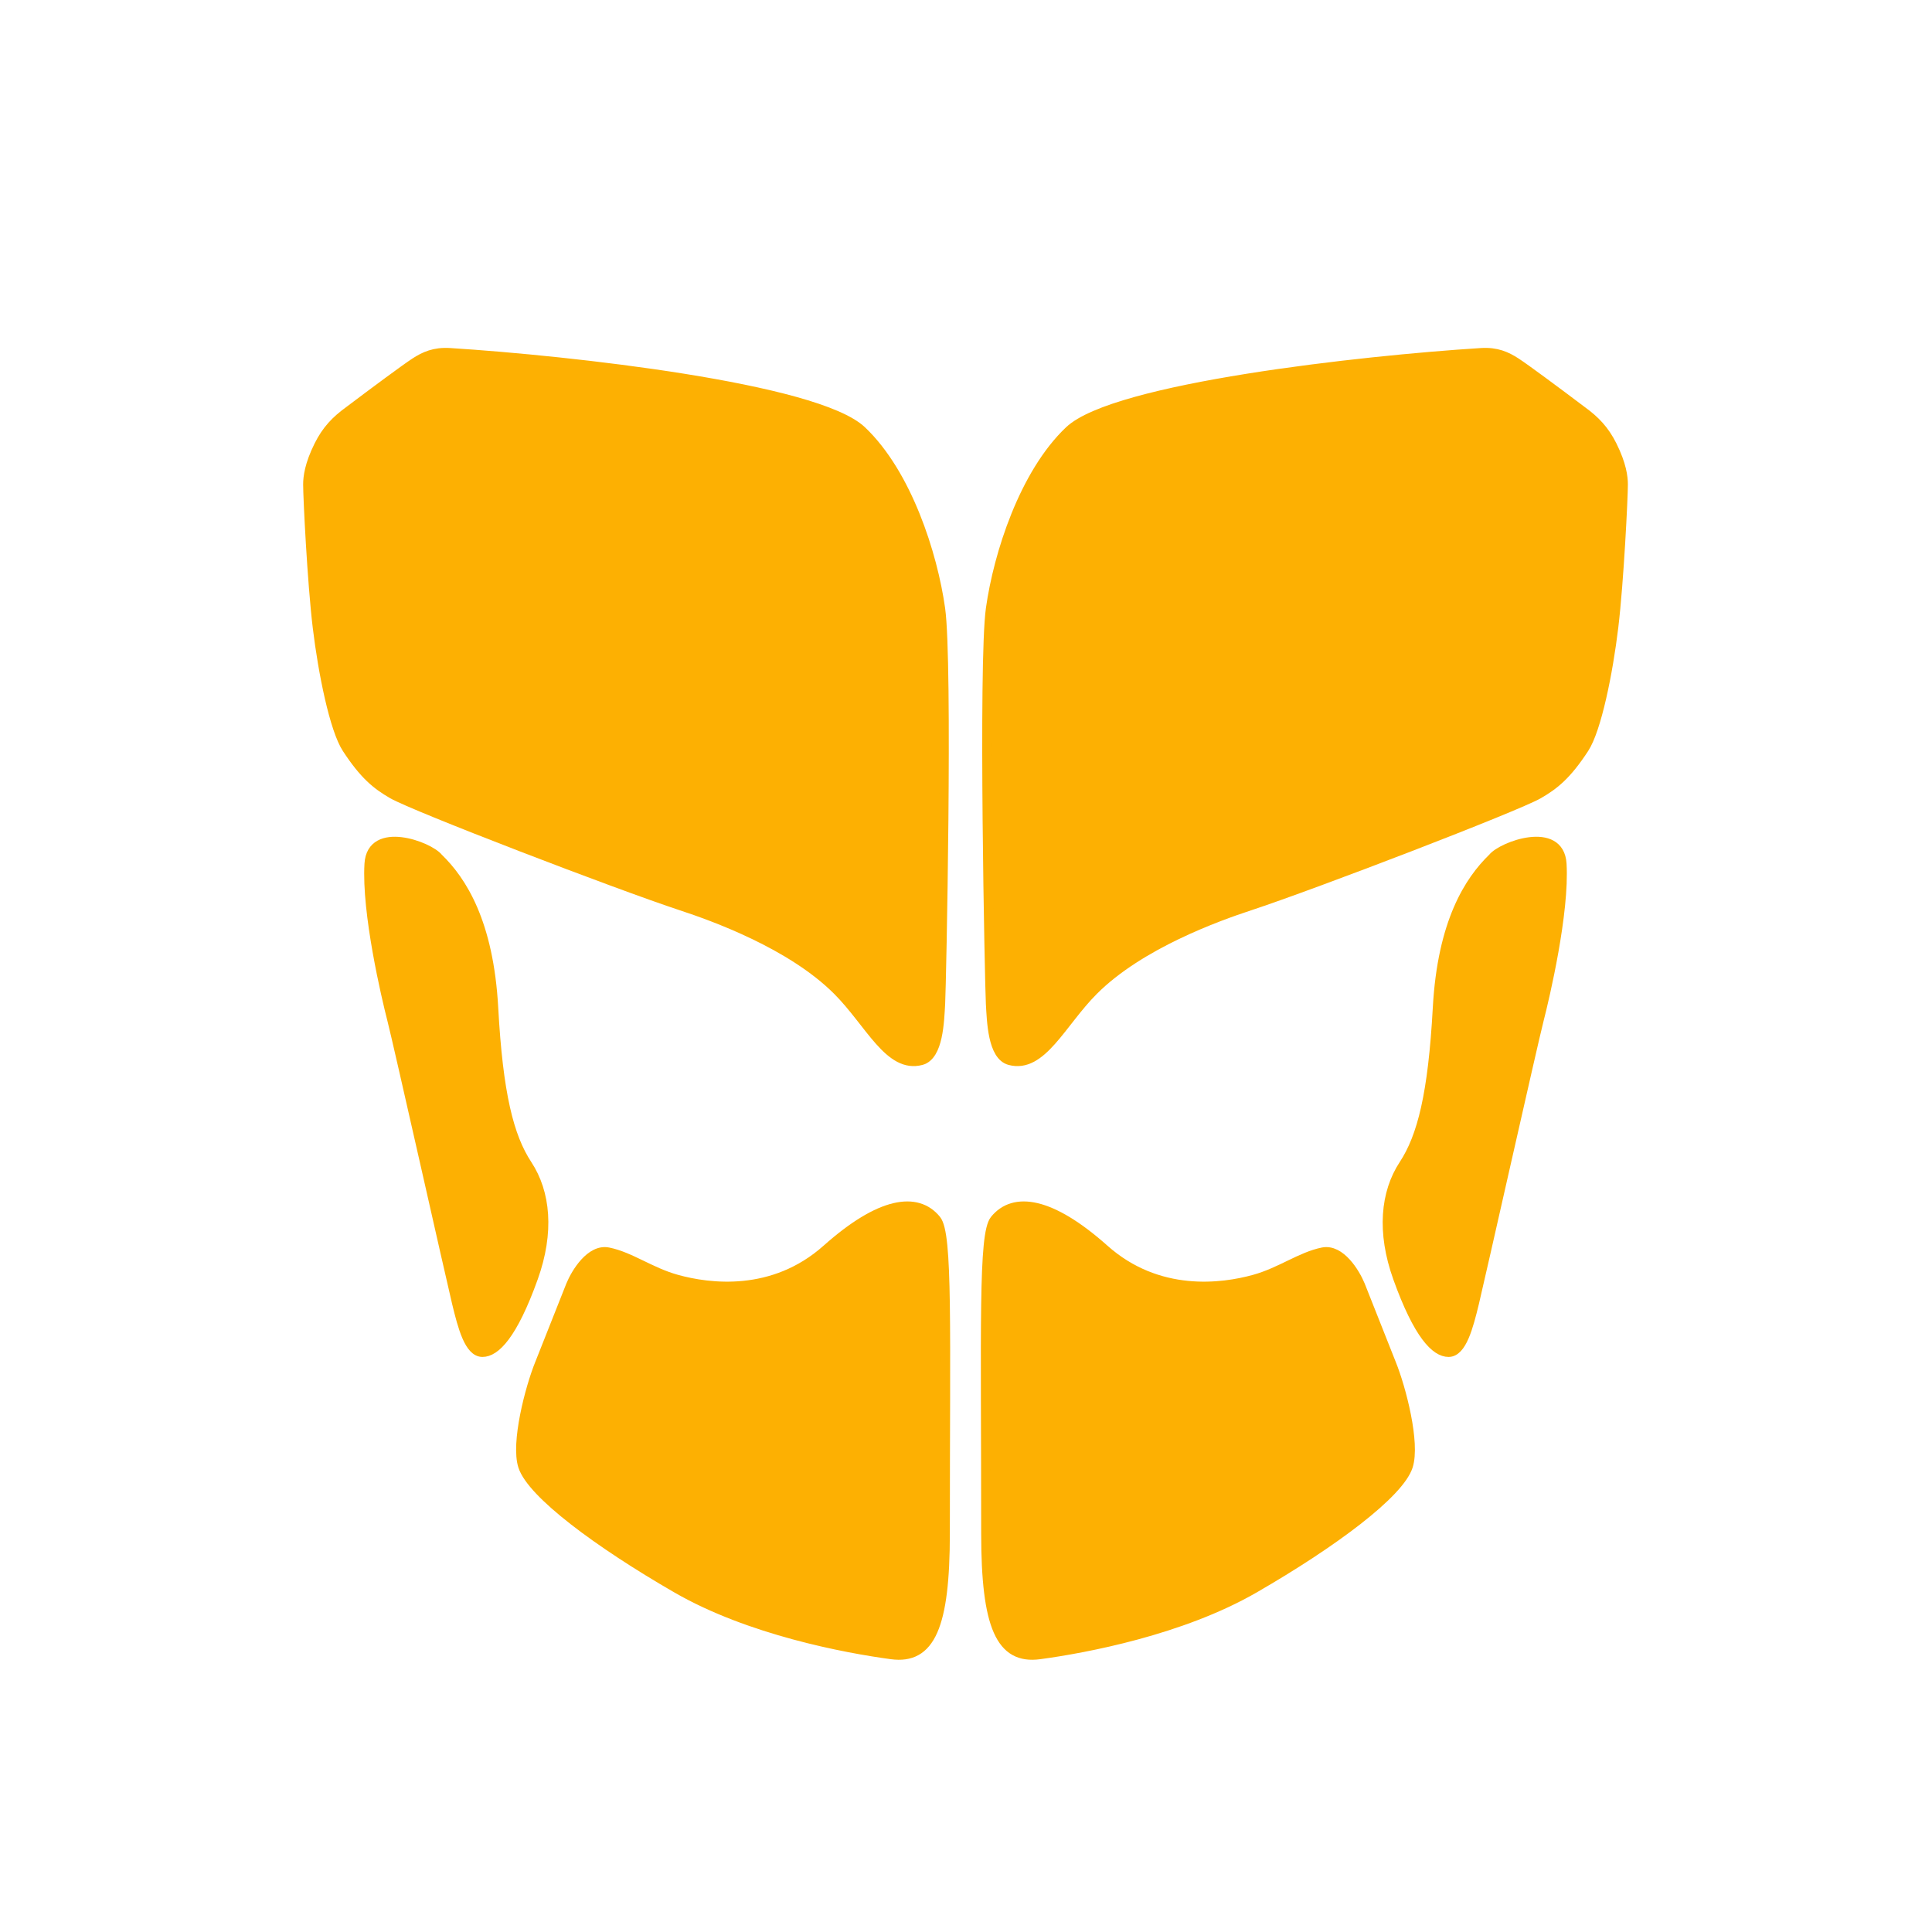
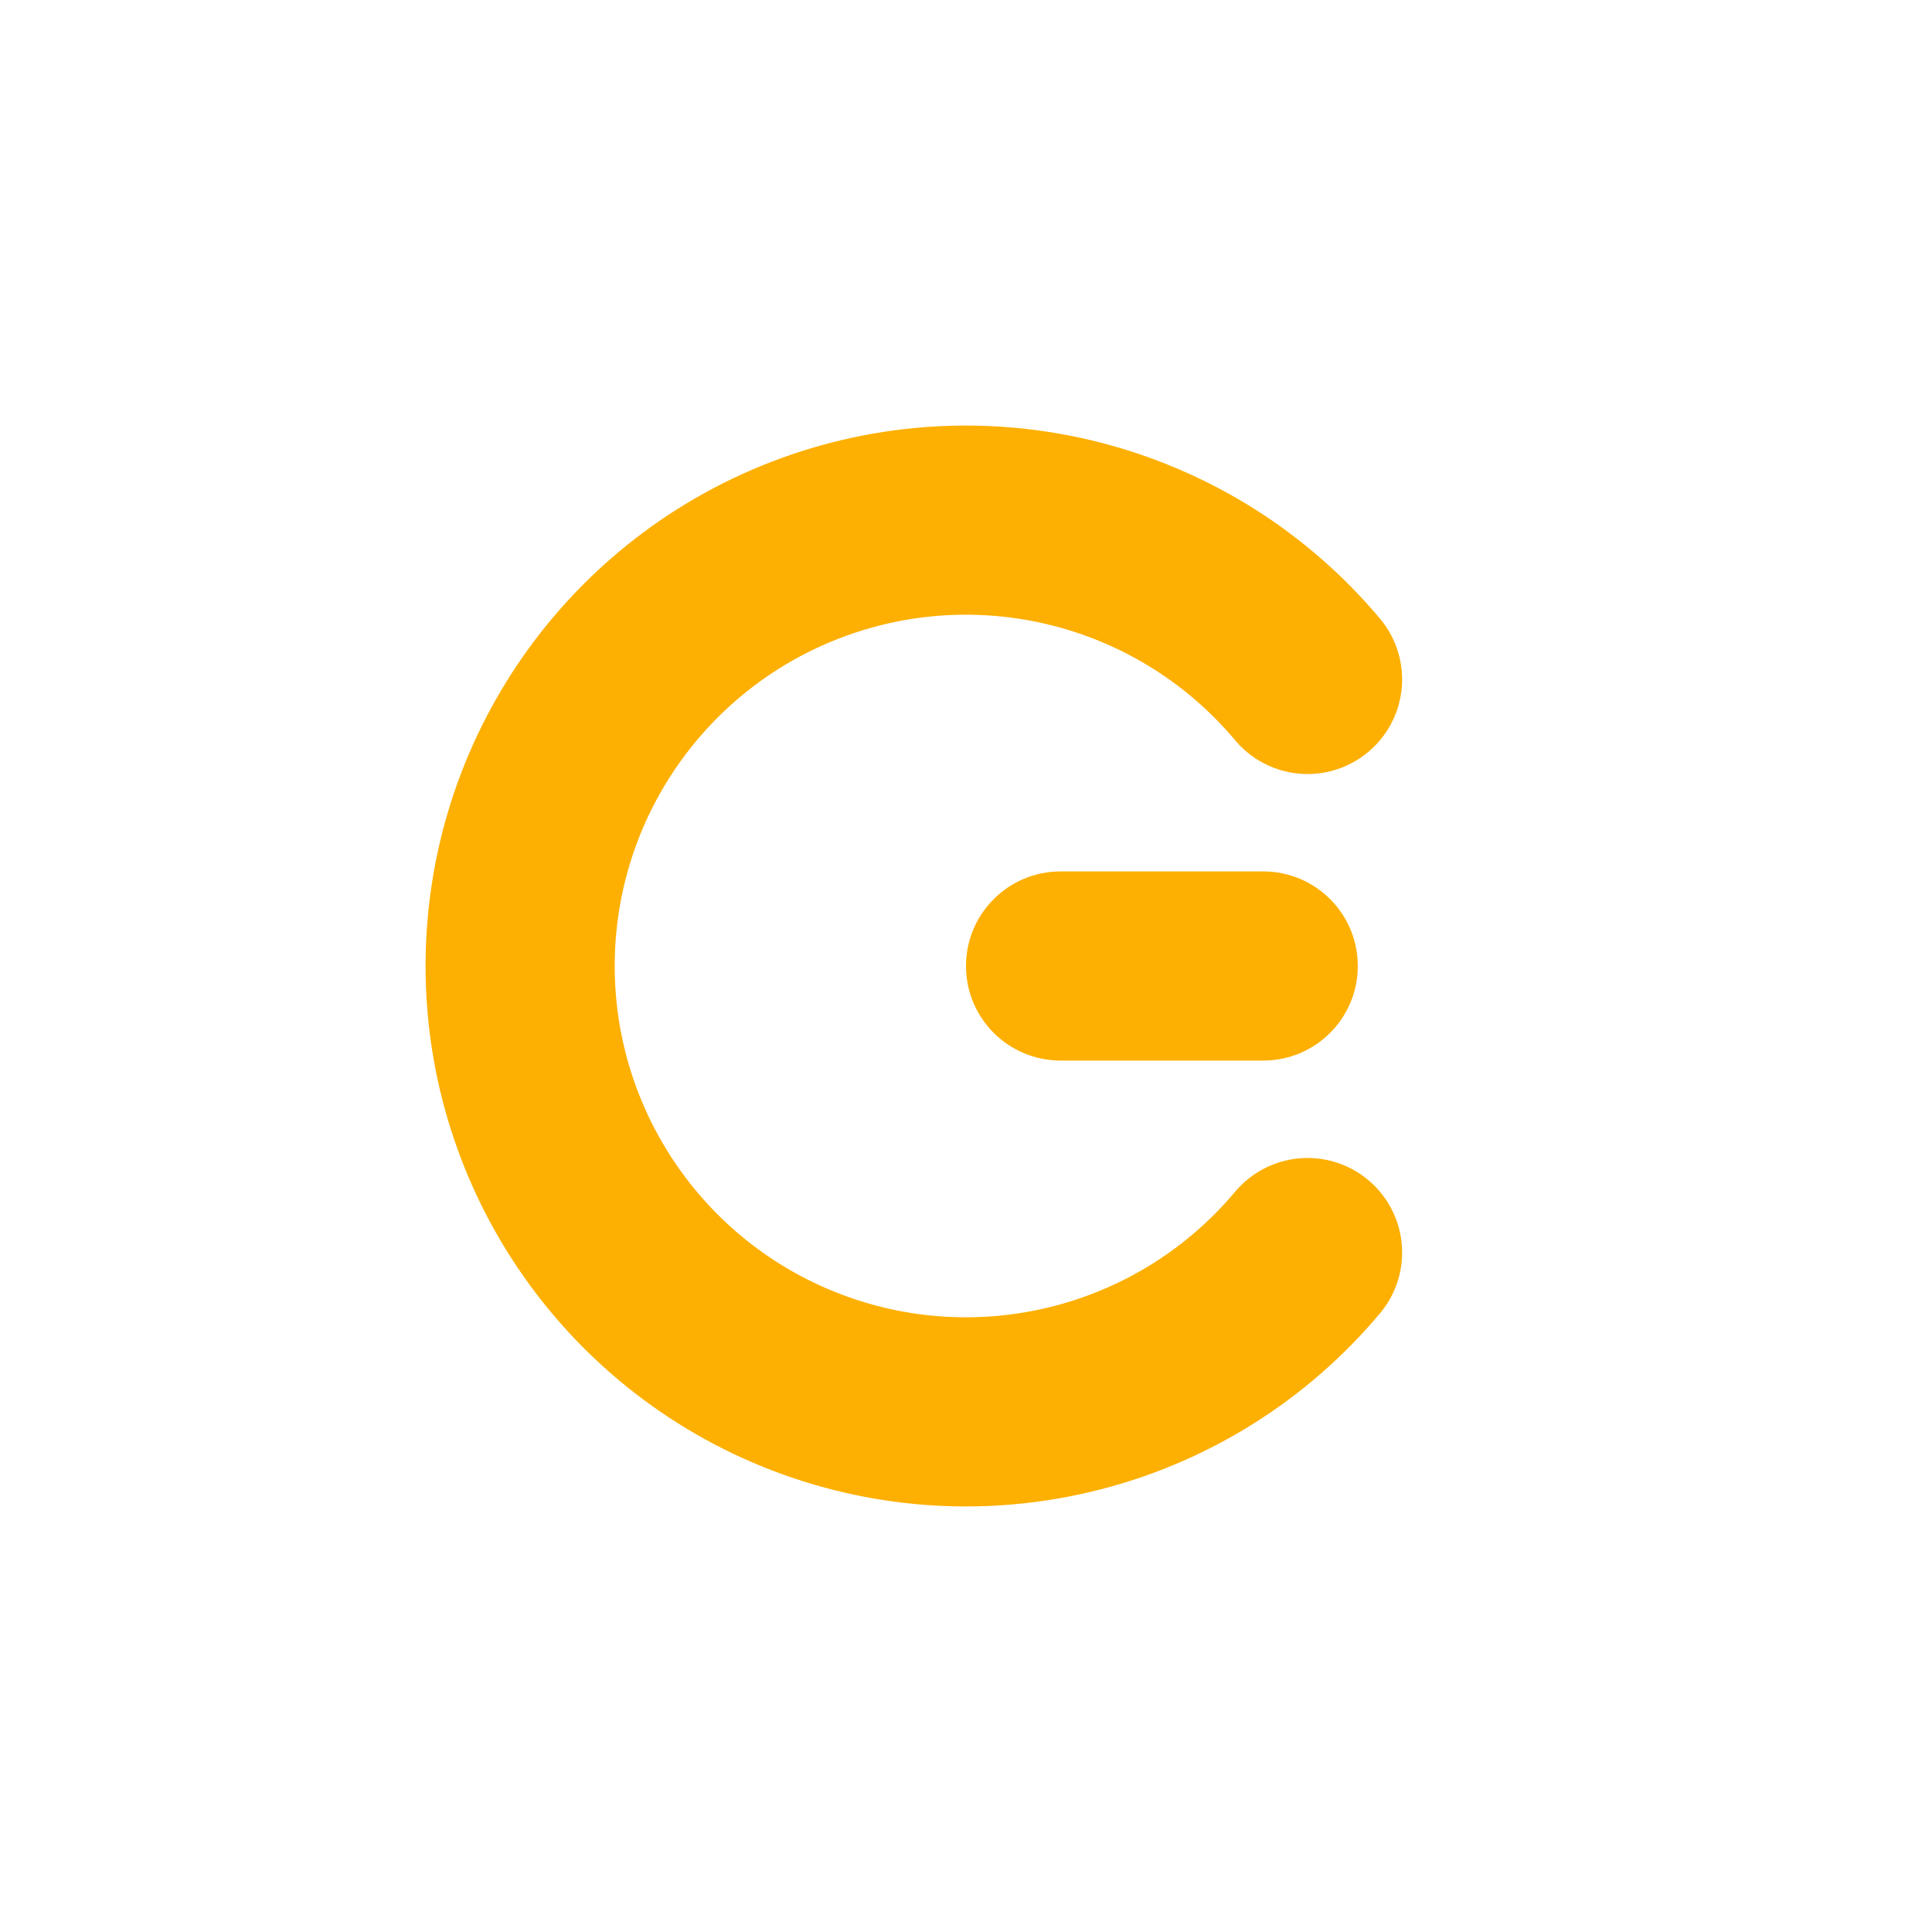
<svg xmlns="http://www.w3.org/2000/svg" width="1430" height="1430" viewBox="0 0 1430 1430" fill="none">
-   <path d="M696.071 450.551C701.731 490.838 696.831 729.834 696.071 742.9C695.311 755.966 694.653 781.407 681.916 784.82C658.252 791.161 643.832 757.08 619.853 733.101C585.555 698.803 527.911 678.229 504.438 670.494C456.53 654.706 306.816 597.173 290.484 587.743C278.697 580.938 269.545 573.588 256.731 553.99C247.476 539.835 239.004 497.915 234.954 464.162C230.904 430.409 227.877 368.249 227.877 358.546C227.877 353.184 228.965 343.847 236.043 329.692C241.705 318.368 248.564 311.182 258.364 304.104C277.498 289.647 300.612 272.529 307.361 268.173C314.109 263.818 321.515 260.374 332.948 261.096C422.05 266.722 604.283 287.01 637.819 318.804C671.355 350.597 690.411 410.265 696.071 450.551Z" fill="#FDB002" stroke="#FDB002" stroke-width="7" />
-   <path d="M365.278 746.071C368.762 809.658 376.711 841.343 390.321 862.031C403.931 882.718 406.871 911.899 394.676 945.87C379.433 988.334 366.62 1000.86 357.112 1000.86C347.312 1000.86 342.413 982.346 338.057 964.38C333.811 946.864 294.504 771.658 290.149 754.782C285.794 737.905 271.095 675.297 273.272 639.366C275.015 610.621 317.544 626.3 324.447 635.011C341.687 651.706 361.794 682.484 365.278 746.071Z" fill="#FDB002" stroke="#FDB002" stroke-width="7" />
-   <path d="M422.441 951.314L399.576 1009.02C392.028 1027.53 381.542 1068.24 387.054 1085.24C393.587 1105.38 442.212 1141.76 500.837 1175.61C554.733 1206.73 626.051 1220.07 659.805 1224.61C688.659 1228.49 699.547 1203.92 699.547 1134.78C699.547 982.345 701.724 913.582 693.014 902.861C678.859 885.44 651.639 889.251 611.897 924.637C572.154 960.024 524.587 953.556 500.837 946.958C481.238 941.514 466.539 930.082 450.206 926.815C437.14 924.202 426.252 942.059 422.441 951.314Z" fill="#FDB002" stroke="#FDB002" stroke-width="7" />
-   <path d="M733.207 450.551C727.547 490.838 732.447 729.834 733.207 742.9C733.967 755.966 734.625 781.407 747.362 784.82C771.025 791.161 785.446 757.08 809.425 733.101C843.722 698.803 901.366 678.229 924.84 670.494C972.748 654.706 1122.46 597.173 1138.79 587.743C1150.58 580.938 1159.73 573.588 1172.55 553.99C1181.8 539.835 1190.27 497.915 1194.32 464.162C1198.37 430.409 1201.4 368.249 1201.4 358.546C1201.4 353.184 1200.31 343.847 1193.24 329.692C1187.57 318.368 1180.71 311.182 1170.91 304.104C1151.78 289.647 1128.67 272.529 1121.92 268.173C1115.17 263.818 1107.76 260.374 1096.33 261.096C1007.23 266.722 824.995 287.01 791.459 318.804C757.923 350.597 738.867 410.265 733.207 450.551Z" fill="#FDB002" stroke="#FDB002" stroke-width="7" />
-   <path d="M1064 746.071C1060.52 809.658 1052.57 841.343 1038.96 862.031C1025.35 882.718 1022.41 911.899 1034.6 945.87C1049.85 988.334 1062.66 1000.86 1072.17 1000.86C1081.97 1000.86 1086.87 982.346 1091.22 964.38C1095.47 946.864 1134.77 771.658 1139.13 754.782C1143.48 737.905 1158.18 675.297 1156.01 639.366C1154.26 610.621 1111.73 626.3 1104.83 635.011C1087.59 651.706 1067.48 682.484 1064 746.071Z" fill="#FDB002" stroke="#FDB002" stroke-width="7" />
-   <path d="M1006.84 951.314L1029.7 1009.02C1037.25 1027.53 1047.74 1068.24 1042.22 1085.24C1035.69 1105.38 987.065 1141.76 928.441 1175.61C874.545 1206.73 803.227 1220.07 769.473 1224.61C740.619 1228.49 729.731 1203.92 729.731 1134.78C729.731 982.345 727.553 913.582 736.264 902.861C750.419 885.44 777.639 889.251 817.381 924.637C857.123 960.024 904.691 953.556 928.441 946.958C948.04 941.514 962.739 930.082 979.072 926.815C992.137 924.202 1003.03 942.059 1006.84 951.314Z" fill="#FDB002" stroke="#FDB002" stroke-width="7" />
+   <path d="M967.8 502.9 A330 330 0 1 0 967.8 927.1" fill="none" stroke="#FDB002" stroke-width="140" stroke-linecap="round" />
+   <rect x="715" y="645" width="290" height="140" rx="70" fill="#FDB002" />
</svg>
